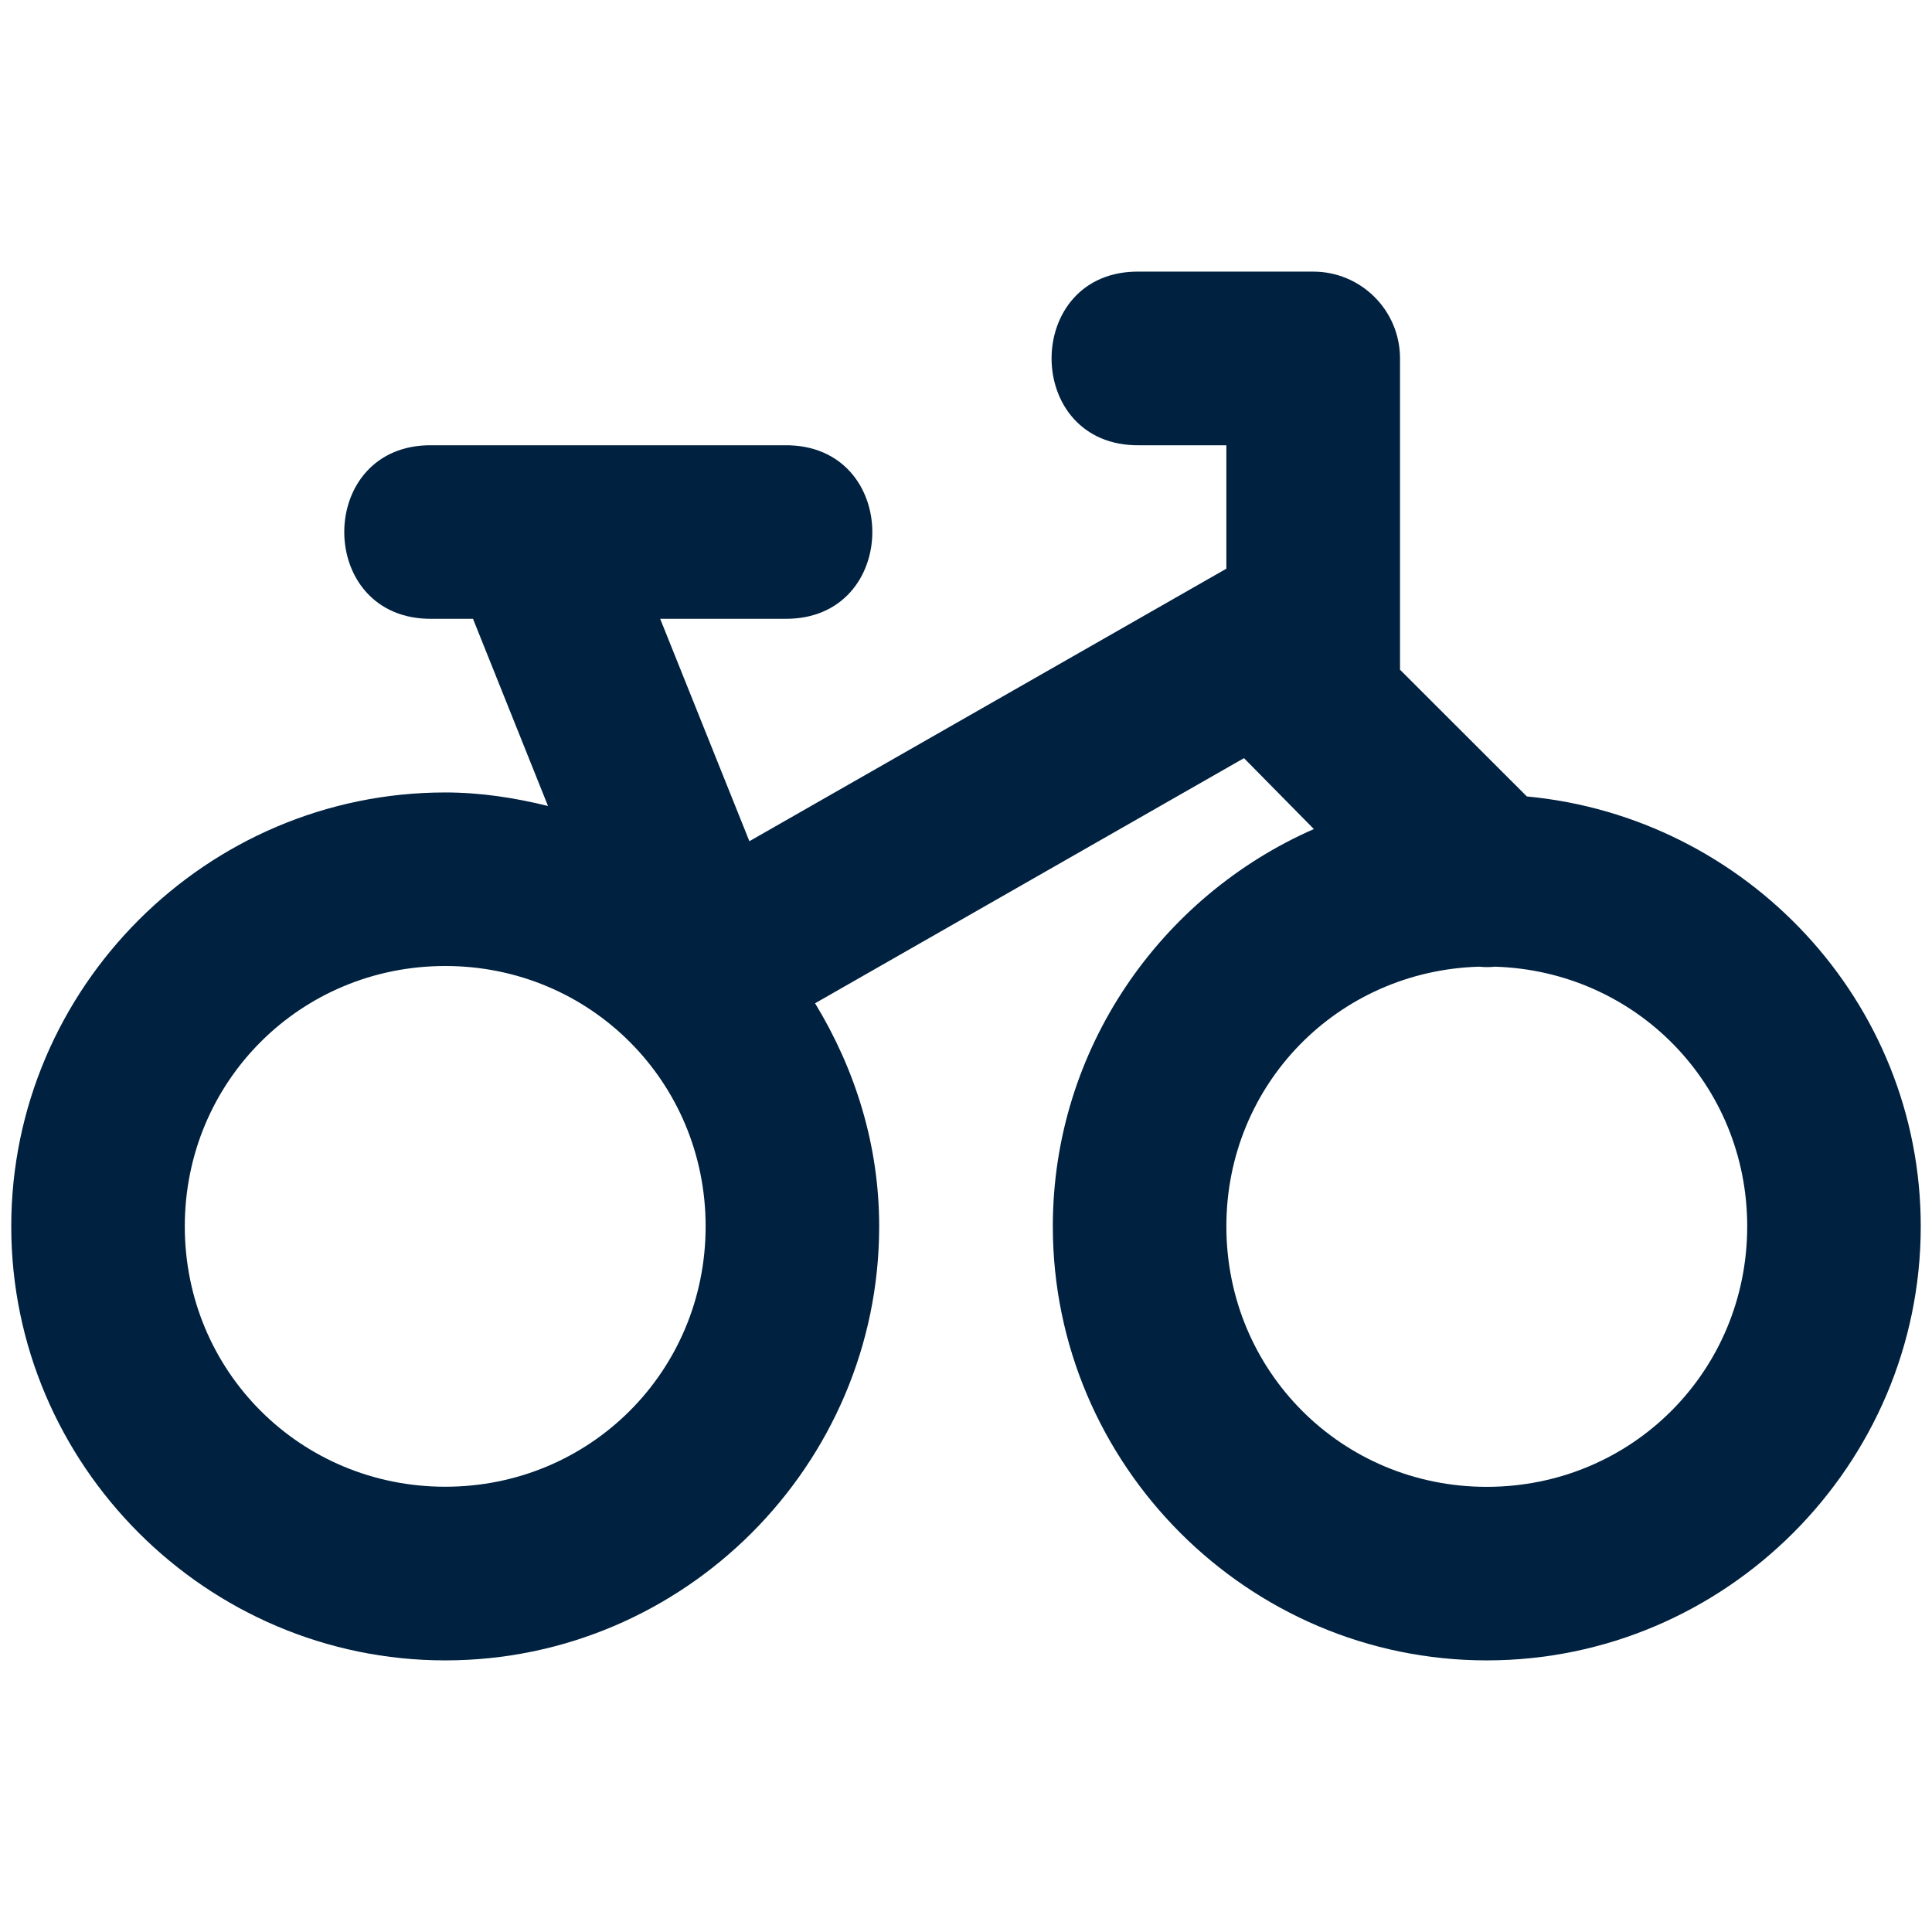
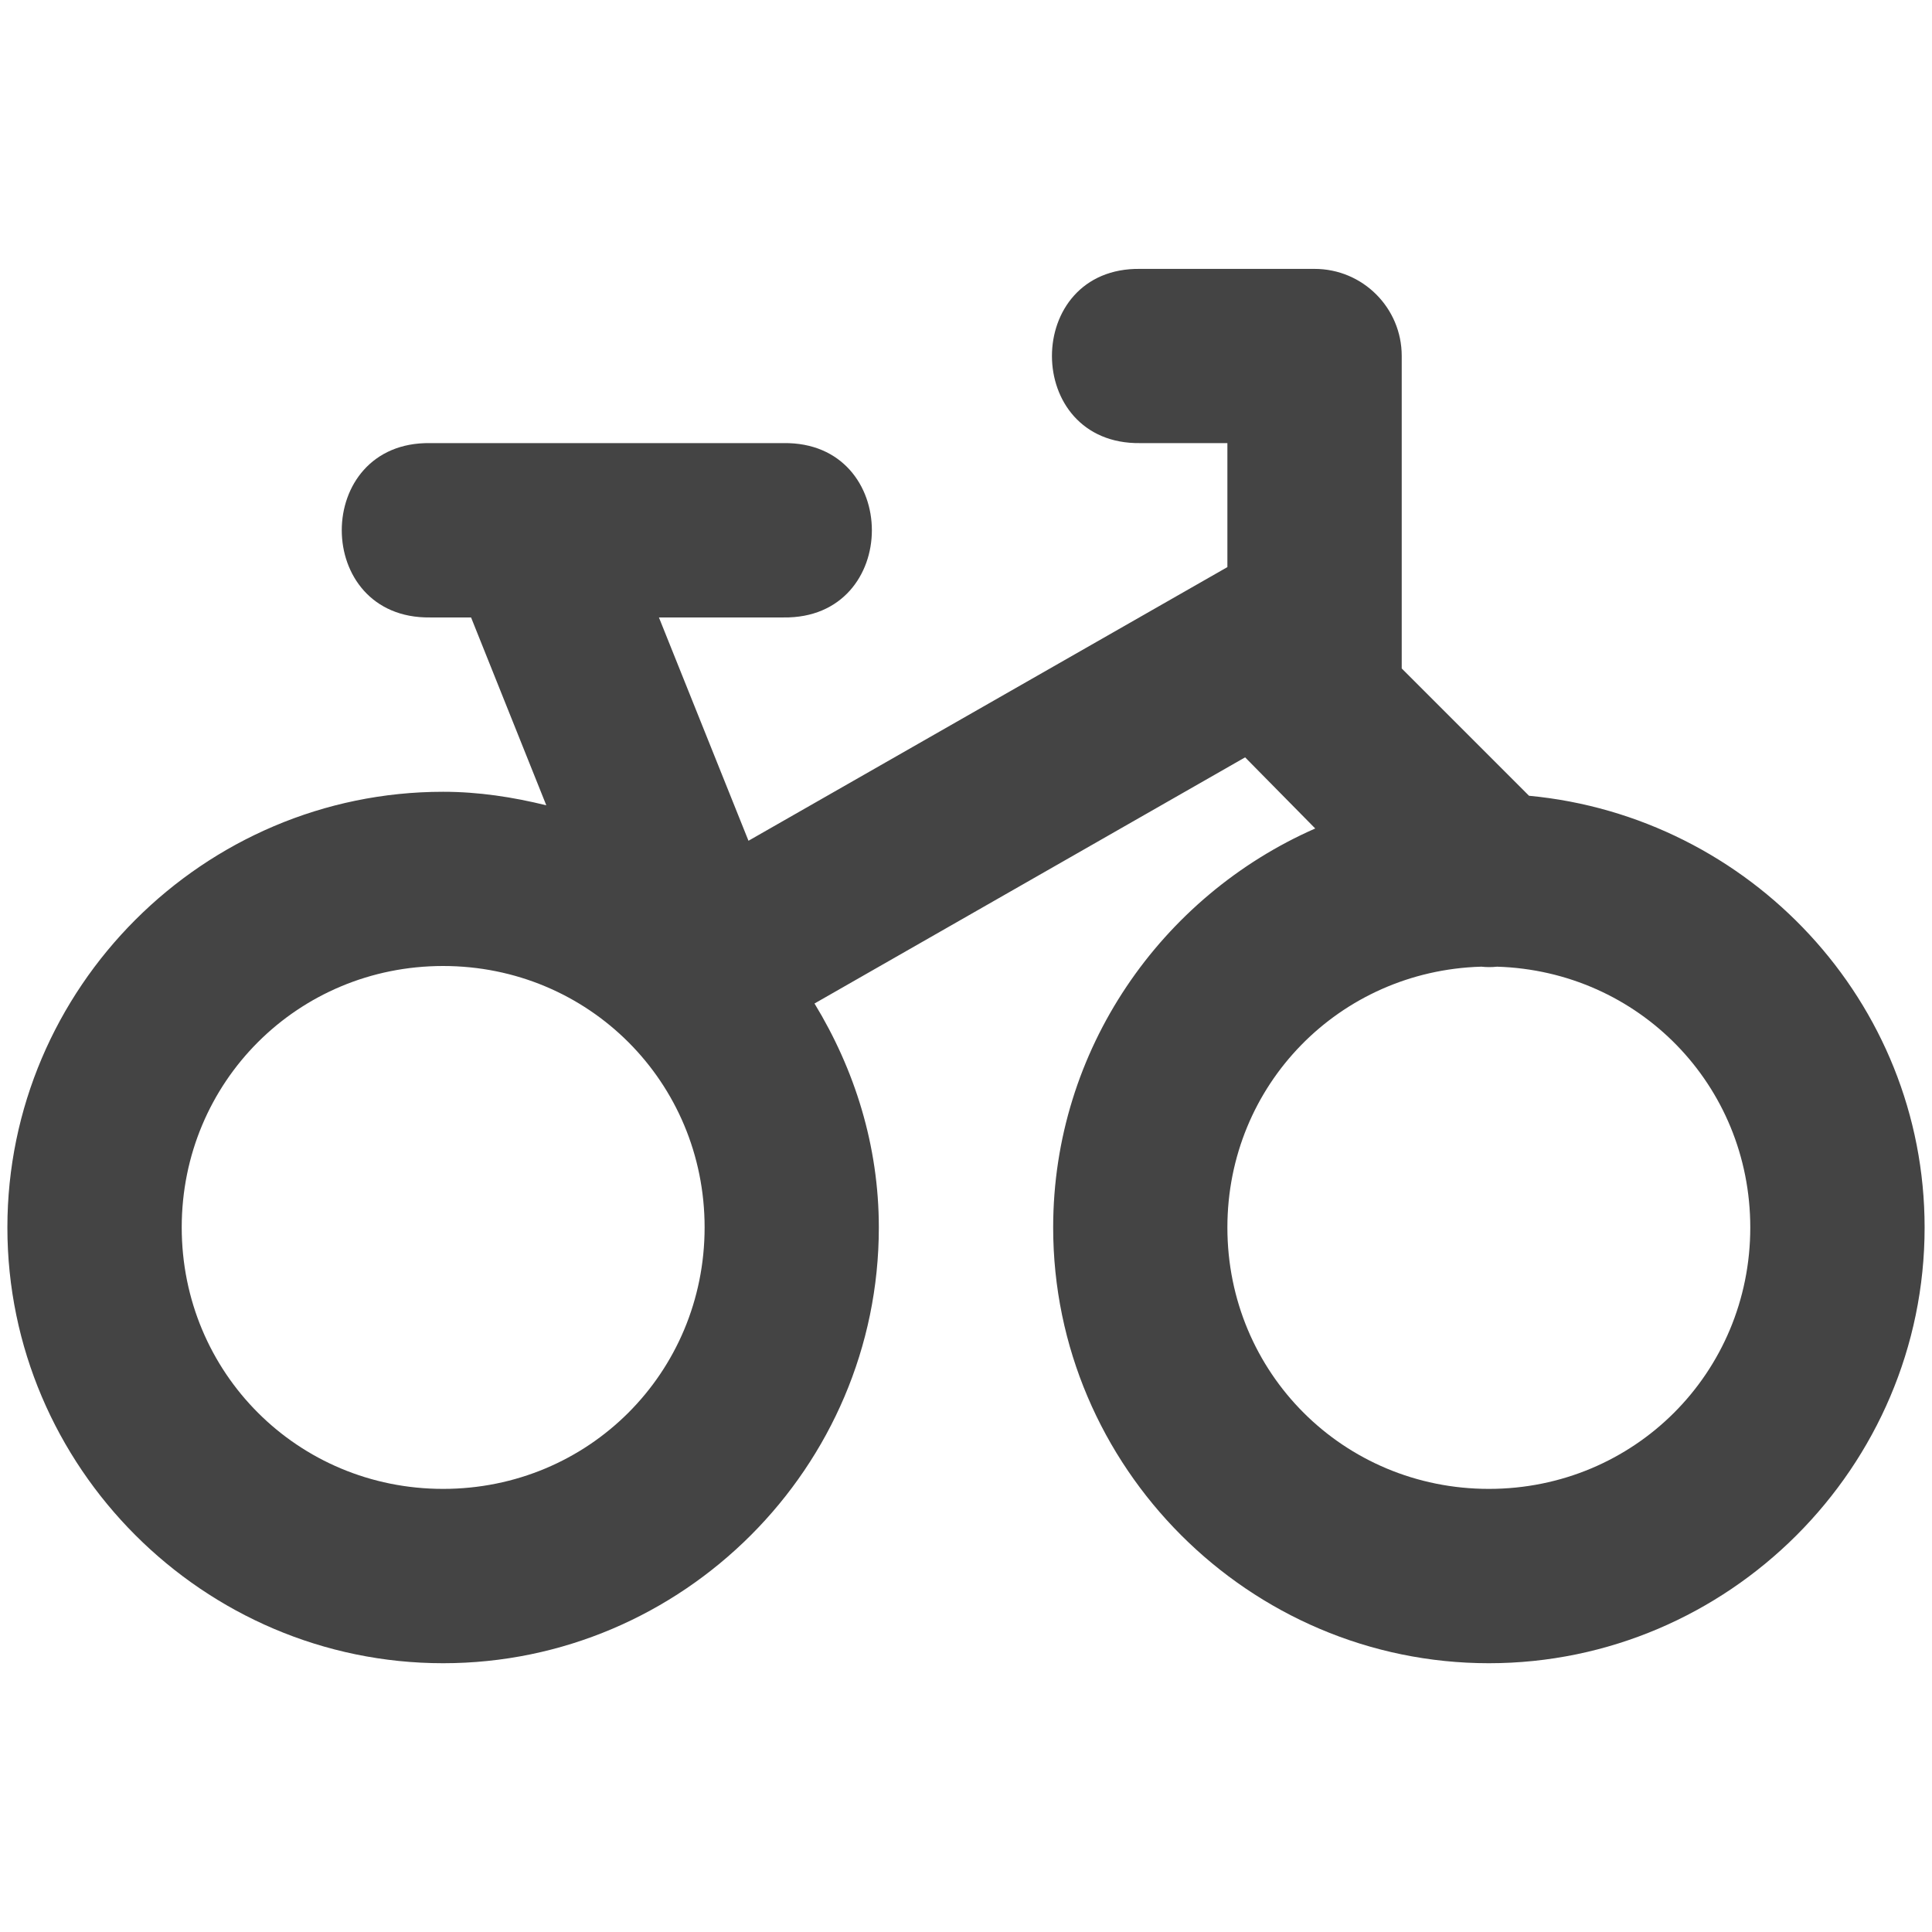
<svg xmlns="http://www.w3.org/2000/svg" viewBox="0 0 17 17" height="17" width="17">
  <rect fill="none" x="0" y="0" width="17" height="17" />
-   <path fill="rgba(255,255,255,0.25)" transform="translate(3 3)" d=" M6.5,1.5c-0.676-0.01-0.676,1.01,0,1H7V3.211L4.252,4.781L3.738,3.5h0.715c0.676,0.01,0.676-1.01,0-1H2.426 c-0.676-0.01-0.676,1.01,0,1h0.234l0.432,1.078C2.901,4.531,2.705,4.5,2.5,4.5c-1.375,0-2.5,1.125-2.5,2.5 s1.125,2.5,2.5,2.5S5,8.375,5,7c0-0.471-0.14-0.908-0.369-1.285l2.471-1.412L7.504,4.711 C6.622,5.098,6,5.979,6,7c0,1.375,1.125,2.5,2.5,2.5s2.5-1.125,2.5-2.5c0-1.296-1.003-2.357-2.269-2.477L8,3.793V2 c0-0.276-0.224-0.5-0.5-0.5H6.5z M2.5,5.5C3.334,5.5,4,6.166,4,7S3.334,8.5,2.5,8.5S1,7.834,1,7S1.666,5.5,2.5,5.5z M8.455,5.504h0.002c0.03,0.003,0.06,0.003,0.09,0C9.359,5.529,10,6.182,10,7c0,0.834-0.666,1.5-1.5,1.5 S7,7.835,7,7C7,6.181,7.642,5.528,8.455,5.504L8.455,5.504z" style="stroke-linejoin:round;stroke-miterlimit:4px;" stroke="rgba(255,255,255,0.25)" stroke-width="2" />
-   <path d="M 10.027 2.39 C 8.995 2.375 8.995 3.932 10.027 3.918 L 10.791 3.918 L 10.791 5.004 L 6.594 7.402 L 5.809 5.445 L 6.901 5.445 C 7.934 5.46 7.934 3.903 6.901 3.918 L 3.804 3.918 C 2.771 3.902 2.771 5.46 3.804 5.445 L 4.162 5.445 L 4.822 7.092 C 4.53 7.02 4.23 6.973 3.918 6.973 C 1.818 6.973 0.099 8.691 0.099 10.791 C 0.099 12.891 1.818 14.61 3.918 14.61 C 6.018 14.61 7.736 12.891 7.736 10.791 C 7.736 10.071 7.523 9.405 7.172 8.828 L 10.946 6.671 L 11.561 7.295 C 10.213 7.886 9.264 9.232 9.264 10.791 C 9.264 12.891 10.982 14.61 13.082 14.61 C 15.182 14.61 16.901 12.891 16.901 10.791 C 16.901 8.812 15.368 7.19 13.435 7.008 L 12.319 5.893 L 12.319 3.154 C 12.319 2.732 11.977 2.39 11.555 2.39 L 10.027 2.39 Z M 3.918 8.5 C 5.192 8.5 6.209 9.517 6.209 10.791 C 6.209 12.066 5.192 13.082 3.918 13.082 C 2.643 13.082 1.626 12.066 1.626 10.791 C 1.626 9.517 2.643 8.5 3.918 8.5 Z M 13.014 8.506 L 13.017 8.506 C 13.063 8.511 13.109 8.511 13.154 8.506 C 14.394 8.544 15.374 9.541 15.374 10.791 C 15.374 12.066 14.357 13.083 13.082 13.083 C 11.808 13.083 10.791 12.066 10.791 10.791 C 10.791 9.54 11.772 8.543 13.014 8.506 L 13.014 8.506 Z" style="fill: rgb(0, 33, 63);" />
+   <path fill="rgba(255,255,255,0.25)" d="M 10.034 2.366 C 8.997 2.35 8.997 3.914 10.034 3.899 L 10.8 3.899 L 10.8 4.99 L 6.586 7.398 L 5.798 5.433 L 6.894 5.433 C 7.931 5.448 7.931 3.884 6.894 3.899 L 3.785 3.899 C 2.748 3.884 2.748 5.447 3.785 5.433 L 4.145 5.433 L 4.807 7.086 C 4.514 7.014 4.213 6.967 3.899 6.967 C 1.791 6.967 0.065 8.692 0.065 10.801 C 0.065 12.909 1.791 14.635 3.899 14.635 C 6.008 14.635 7.733 12.909 7.733 10.801 C 7.733 10.078 7.519 9.408 7.167 8.83 L 10.956 6.664 L 11.573 7.29 C 10.22 7.884 9.267 9.235 9.267 10.801 C 9.267 12.909 10.992 14.635 13.101 14.635 C 15.209 14.635 16.935 12.909 16.935 10.801 C 16.935 8.813 15.396 7.185 13.454 7.002 L 12.334 5.882 L 12.334 3.132 C 12.334 2.709 11.991 2.366 11.567 2.366 L 10.034 2.366 Z M 3.899 8.5 C 5.179 8.5 6.2 9.521 6.2 10.8 C 6.2 12.08 5.179 13.101 3.899 13.101 C 2.62 13.101 1.599 12.08 1.599 10.8 C 1.599 9.521 2.62 8.5 3.899 8.5 Z M 13.032 8.506 L 13.035 8.506 C 13.081 8.511 13.127 8.511 13.173 8.506 C 14.418 8.544 15.401 9.546 15.401 10.801 C 15.401 12.08 14.38 13.101 13.101 13.101 C 11.821 13.101 10.8 12.08 10.8 10.801 C 10.8 9.545 11.786 8.543 13.032 8.506 L 13.032 8.506 Z" style="stroke-linejoin: round;" stroke="rgba(255,255,255,0.25)" stroke-width="2" />
+   <path d="M 10.034 2.366 C 8.997 2.35 8.997 3.914 10.034 3.899 L 10.8 3.899 L 10.8 4.99 L 6.586 7.398 L 5.798 5.433 L 6.894 5.433 C 7.931 5.448 7.931 3.884 6.894 3.899 L 3.785 3.899 C 2.748 3.884 2.748 5.447 3.785 5.433 L 4.145 5.433 L 4.807 7.086 C 4.514 7.014 4.213 6.967 3.899 6.967 C 1.791 6.967 0.065 8.692 0.065 10.801 C 0.065 12.909 1.791 14.635 3.899 14.635 C 6.008 14.635 7.733 12.909 7.733 10.801 C 7.733 10.078 7.519 9.408 7.167 8.83 L 10.956 6.664 L 11.573 7.29 C 10.22 7.884 9.267 9.235 9.267 10.801 C 9.267 12.909 10.992 14.635 13.101 14.635 C 15.209 14.635 16.935 12.909 16.935 10.801 C 16.935 8.813 15.396 7.185 13.454 7.002 L 12.334 5.882 L 12.334 3.132 C 12.334 2.709 11.991 2.366 11.567 2.366 L 10.034 2.366 Z M 3.899 8.5 C 5.179 8.5 6.2 9.521 6.2 10.8 C 6.2 12.08 5.179 13.101 3.899 13.101 C 2.62 13.101 1.599 12.08 1.599 10.8 C 1.599 9.521 2.62 8.5 3.899 8.5 Z M 13.032 8.506 L 13.035 8.506 C 13.081 8.511 13.127 8.511 13.173 8.506 C 14.418 8.544 15.401 9.546 15.401 10.801 C 15.401 12.08 14.38 13.101 13.101 13.101 C 11.821 13.101 10.8 12.08 10.8 10.801 C 10.8 9.545 11.786 8.543 13.032 8.506 L 13.032 8.506 Z" fill="#444444" style="" />
</svg>
